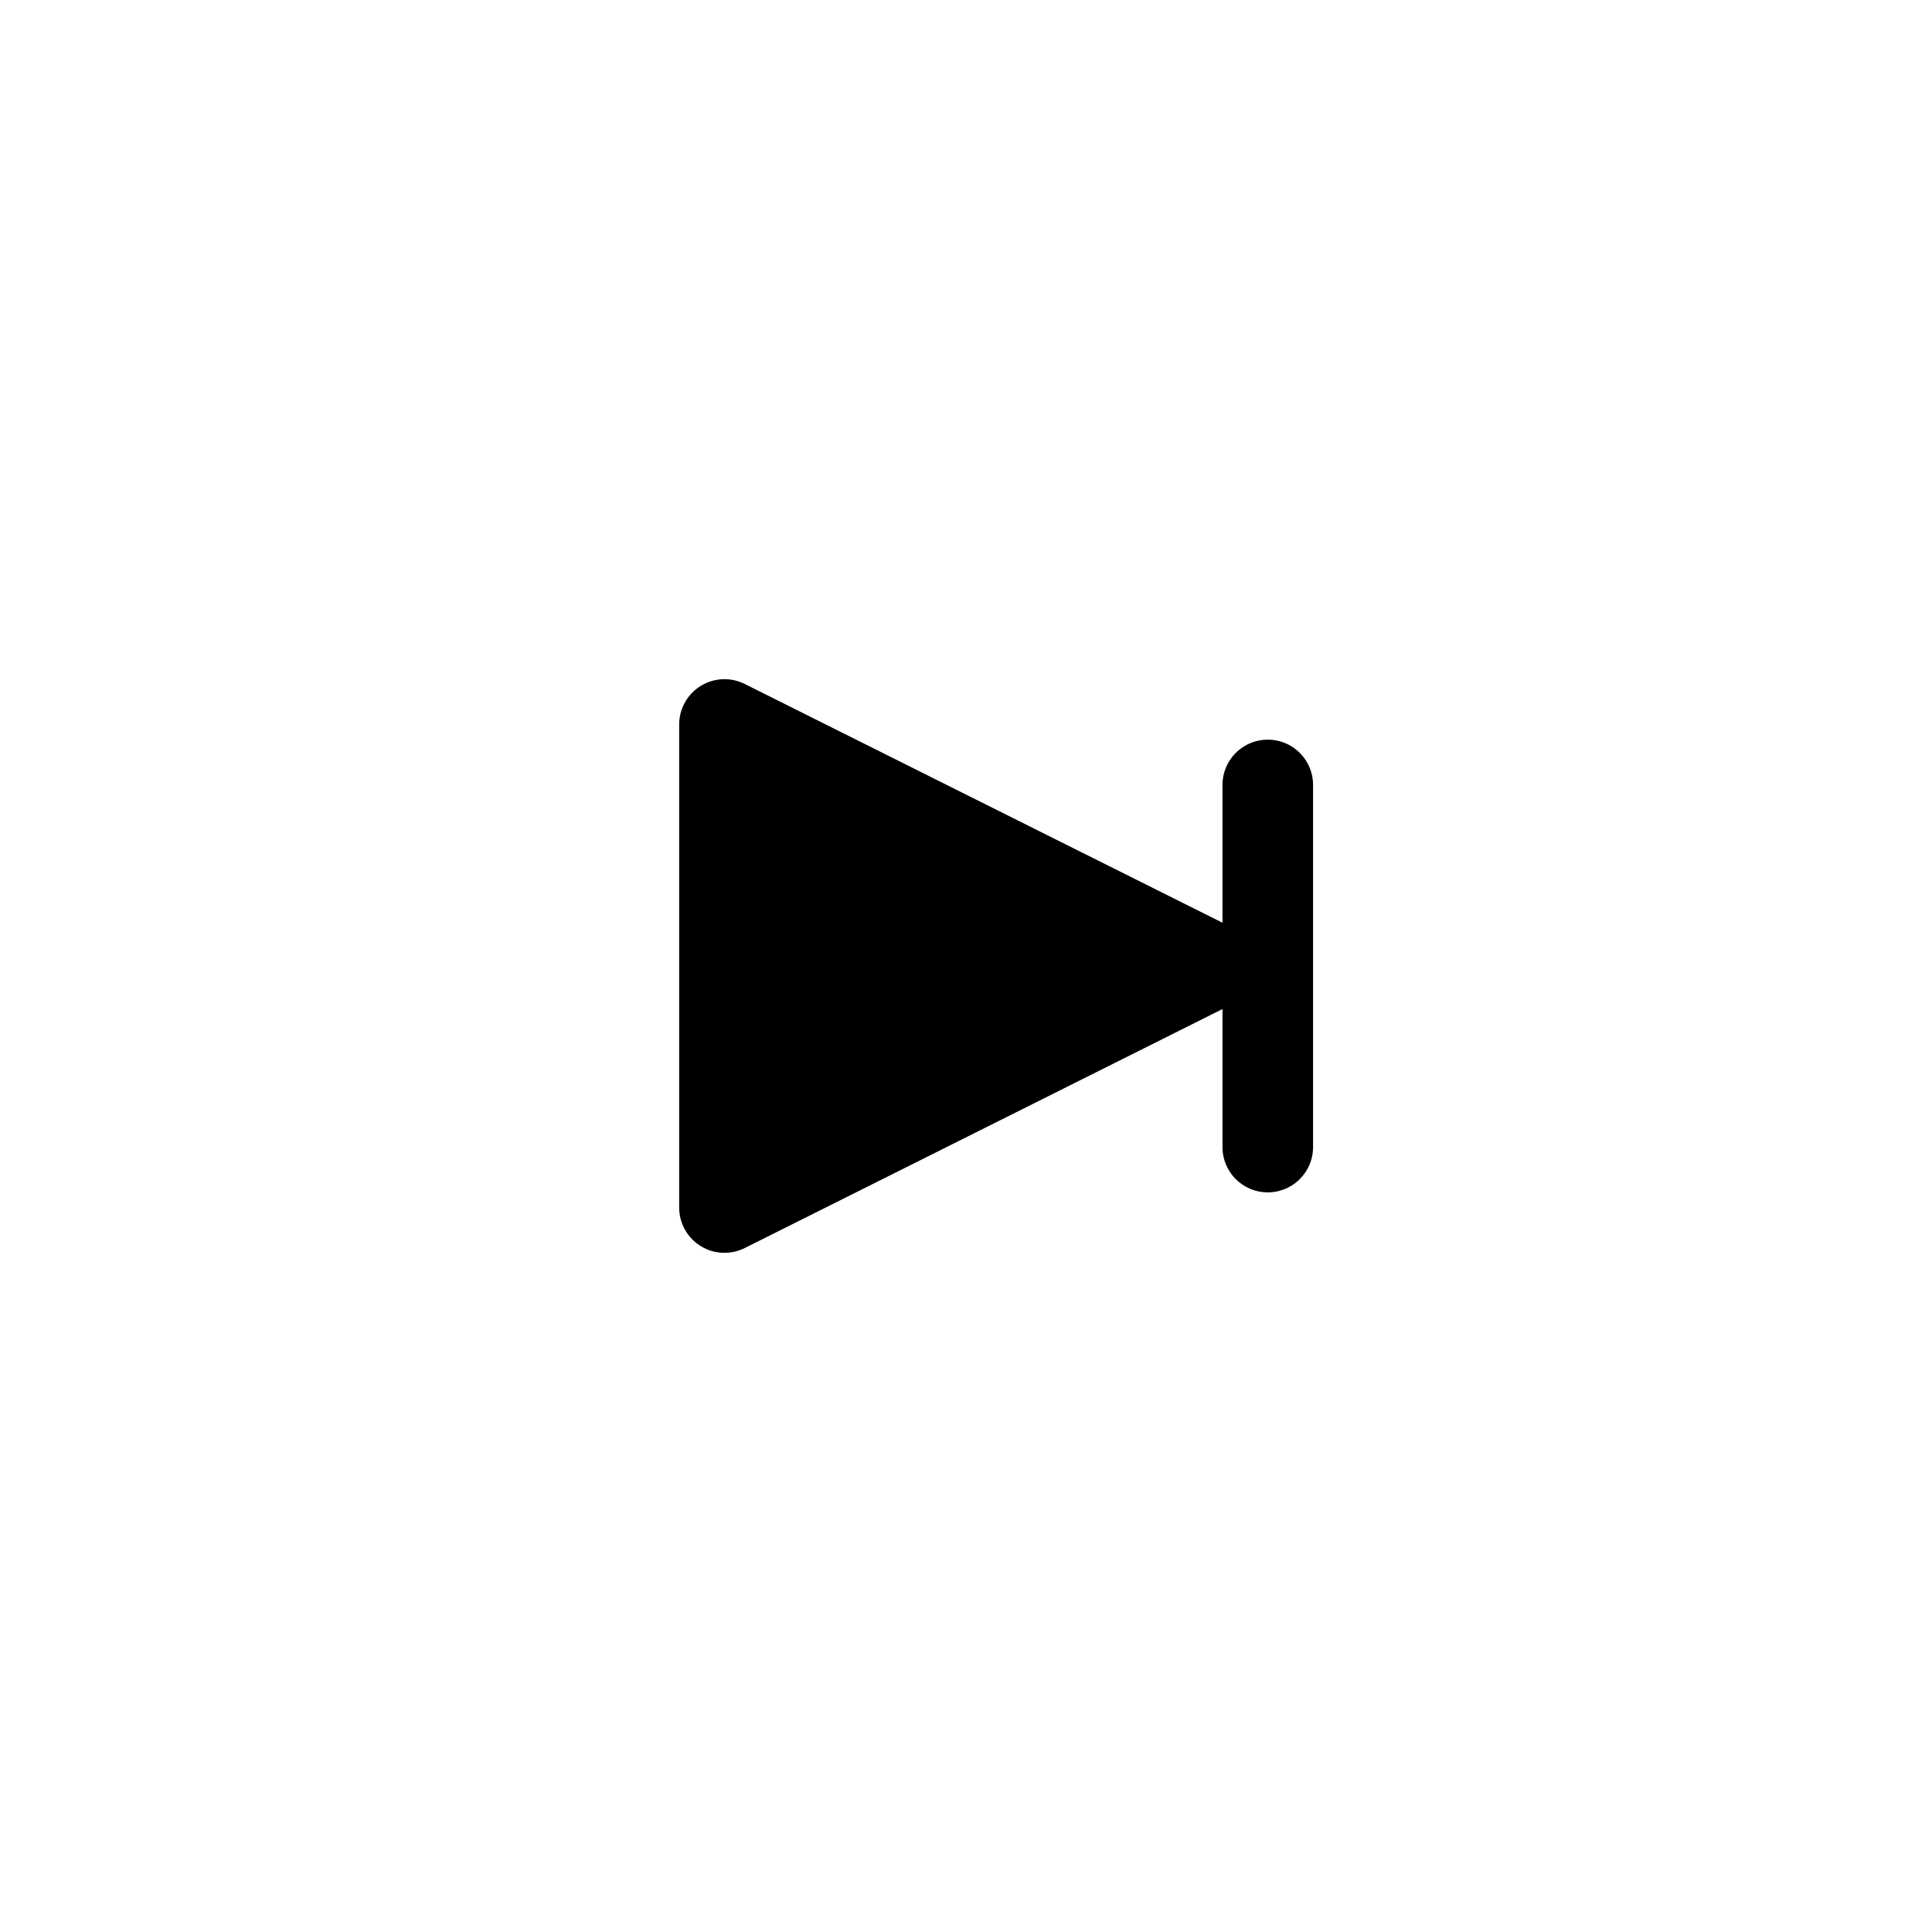
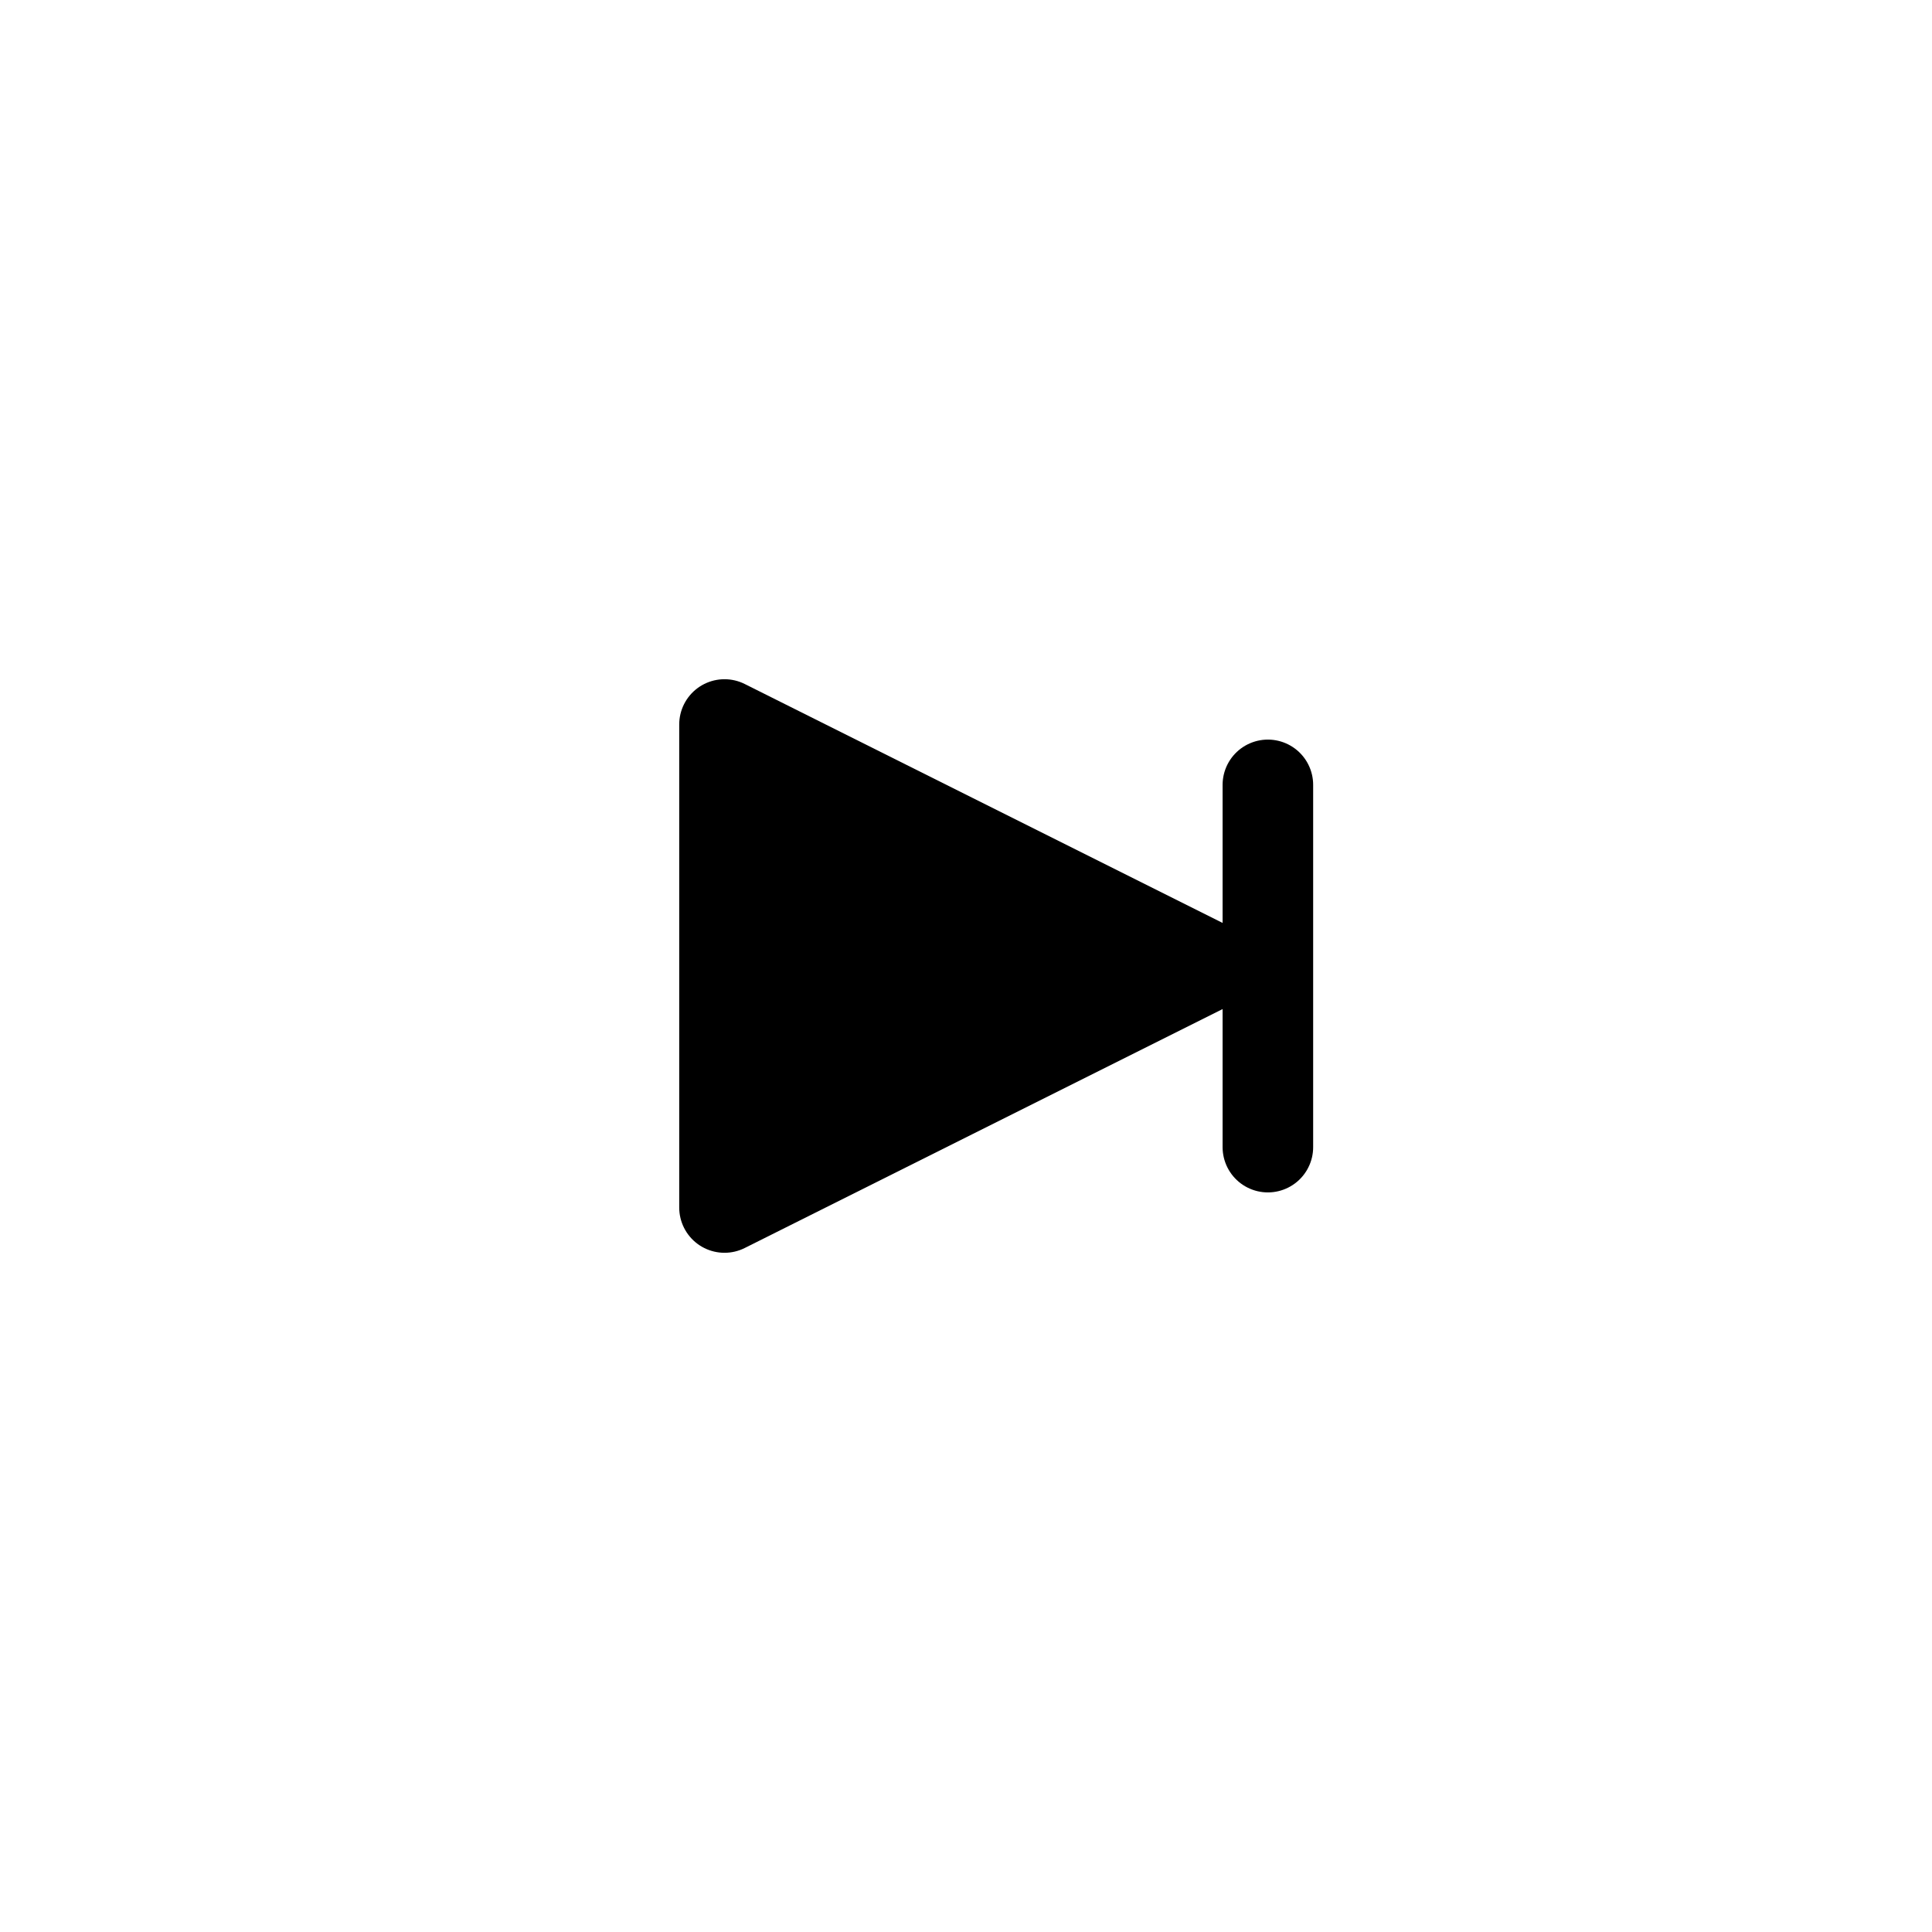
- <svg xmlns="http://www.w3.org/2000/svg" xmlns:xlink="http://www.w3.org/1999/xlink" id="svg944" version="1.1" viewBox="0 0 8.467 8.467" height="32" width="32">
-   <defs id="defs938">
-     <filter style="color-interpolation-filters:sRGB;" id="filter860" width="4" x="-1.5" y="-0.5" height="2">
-       <feGaussianBlur stdDeviation="0.5 0.5" result="blur" id="feGaussianBlur858" />
+ <svg xmlns="http://www.w3.org/2000/svg" xmlns:xlink="http://www.w3.org/1999/xlink" version="1.1" id="svg1" width="32" height="32" viewBox="0 0 32 32">
+   <defs id="defs">
+     <filter id="filter1" style="color-interpolation-filters:sRGB" x="0" y="0" width="1" height="1">
+       <feGaussianBlur id="feGaussianBlur1" result="blur" stdDeviation="1 1" />
    </filter>
  </defs>
-   <g style="display:none" id="layer2">
-     <use style="display:inline;filter:url(#filter860)" x="0" y="0" xlink:href="#g840" id="use842" width="100%" height="100%" />
+   <g id="layer_b" style="display:none">
+     <use id="use1" xlink:href="#layer1" style="display:inline;filter:url(#filter1)" />
  </g>
-   <g style="display:inline" id="layer1">
-     <g id="g840">
-       <path id="path838" d="M 3.175,4.233 V 5.292 L 5.292,4.233 3.175,3.175 Z" style="fill:#000000;stroke:#000000;stroke-width:0.397;stroke-linecap:round;stroke-linejoin:round;stroke-miterlimit:4;stroke-dasharray:none;stroke-opacity:1;fill-opacity:1" />
-       <path id="path840" d="m 5.556,3.44 v 1.587" style="fill:none;stroke:#000000;stroke-width:0.397;stroke-linecap:round;stroke-linejoin:round;stroke-miterlimit:4;stroke-dasharray:none;stroke-opacity:1" />
-     </g>
+   <g id="layer1" style="display:inline">
+     <path id="rect0" d="M 4,4 H 28 V 28 H 4 Z" style="fill:none;stroke:none" />
+     <path id="path2" d="m 12,16 v 4 l 8,-4 -8,-4 z" style="fill:#000000;stroke:#000000;stroke-width:1.5;stroke-linecap:round;stroke-linejoin:round" />
+     <path id="path1" d="m 21,13 v 6" style="fill:none;stroke:#000000;stroke-width:1.5;stroke-linecap:round;stroke-linejoin:round" />
  </g>
</svg>
